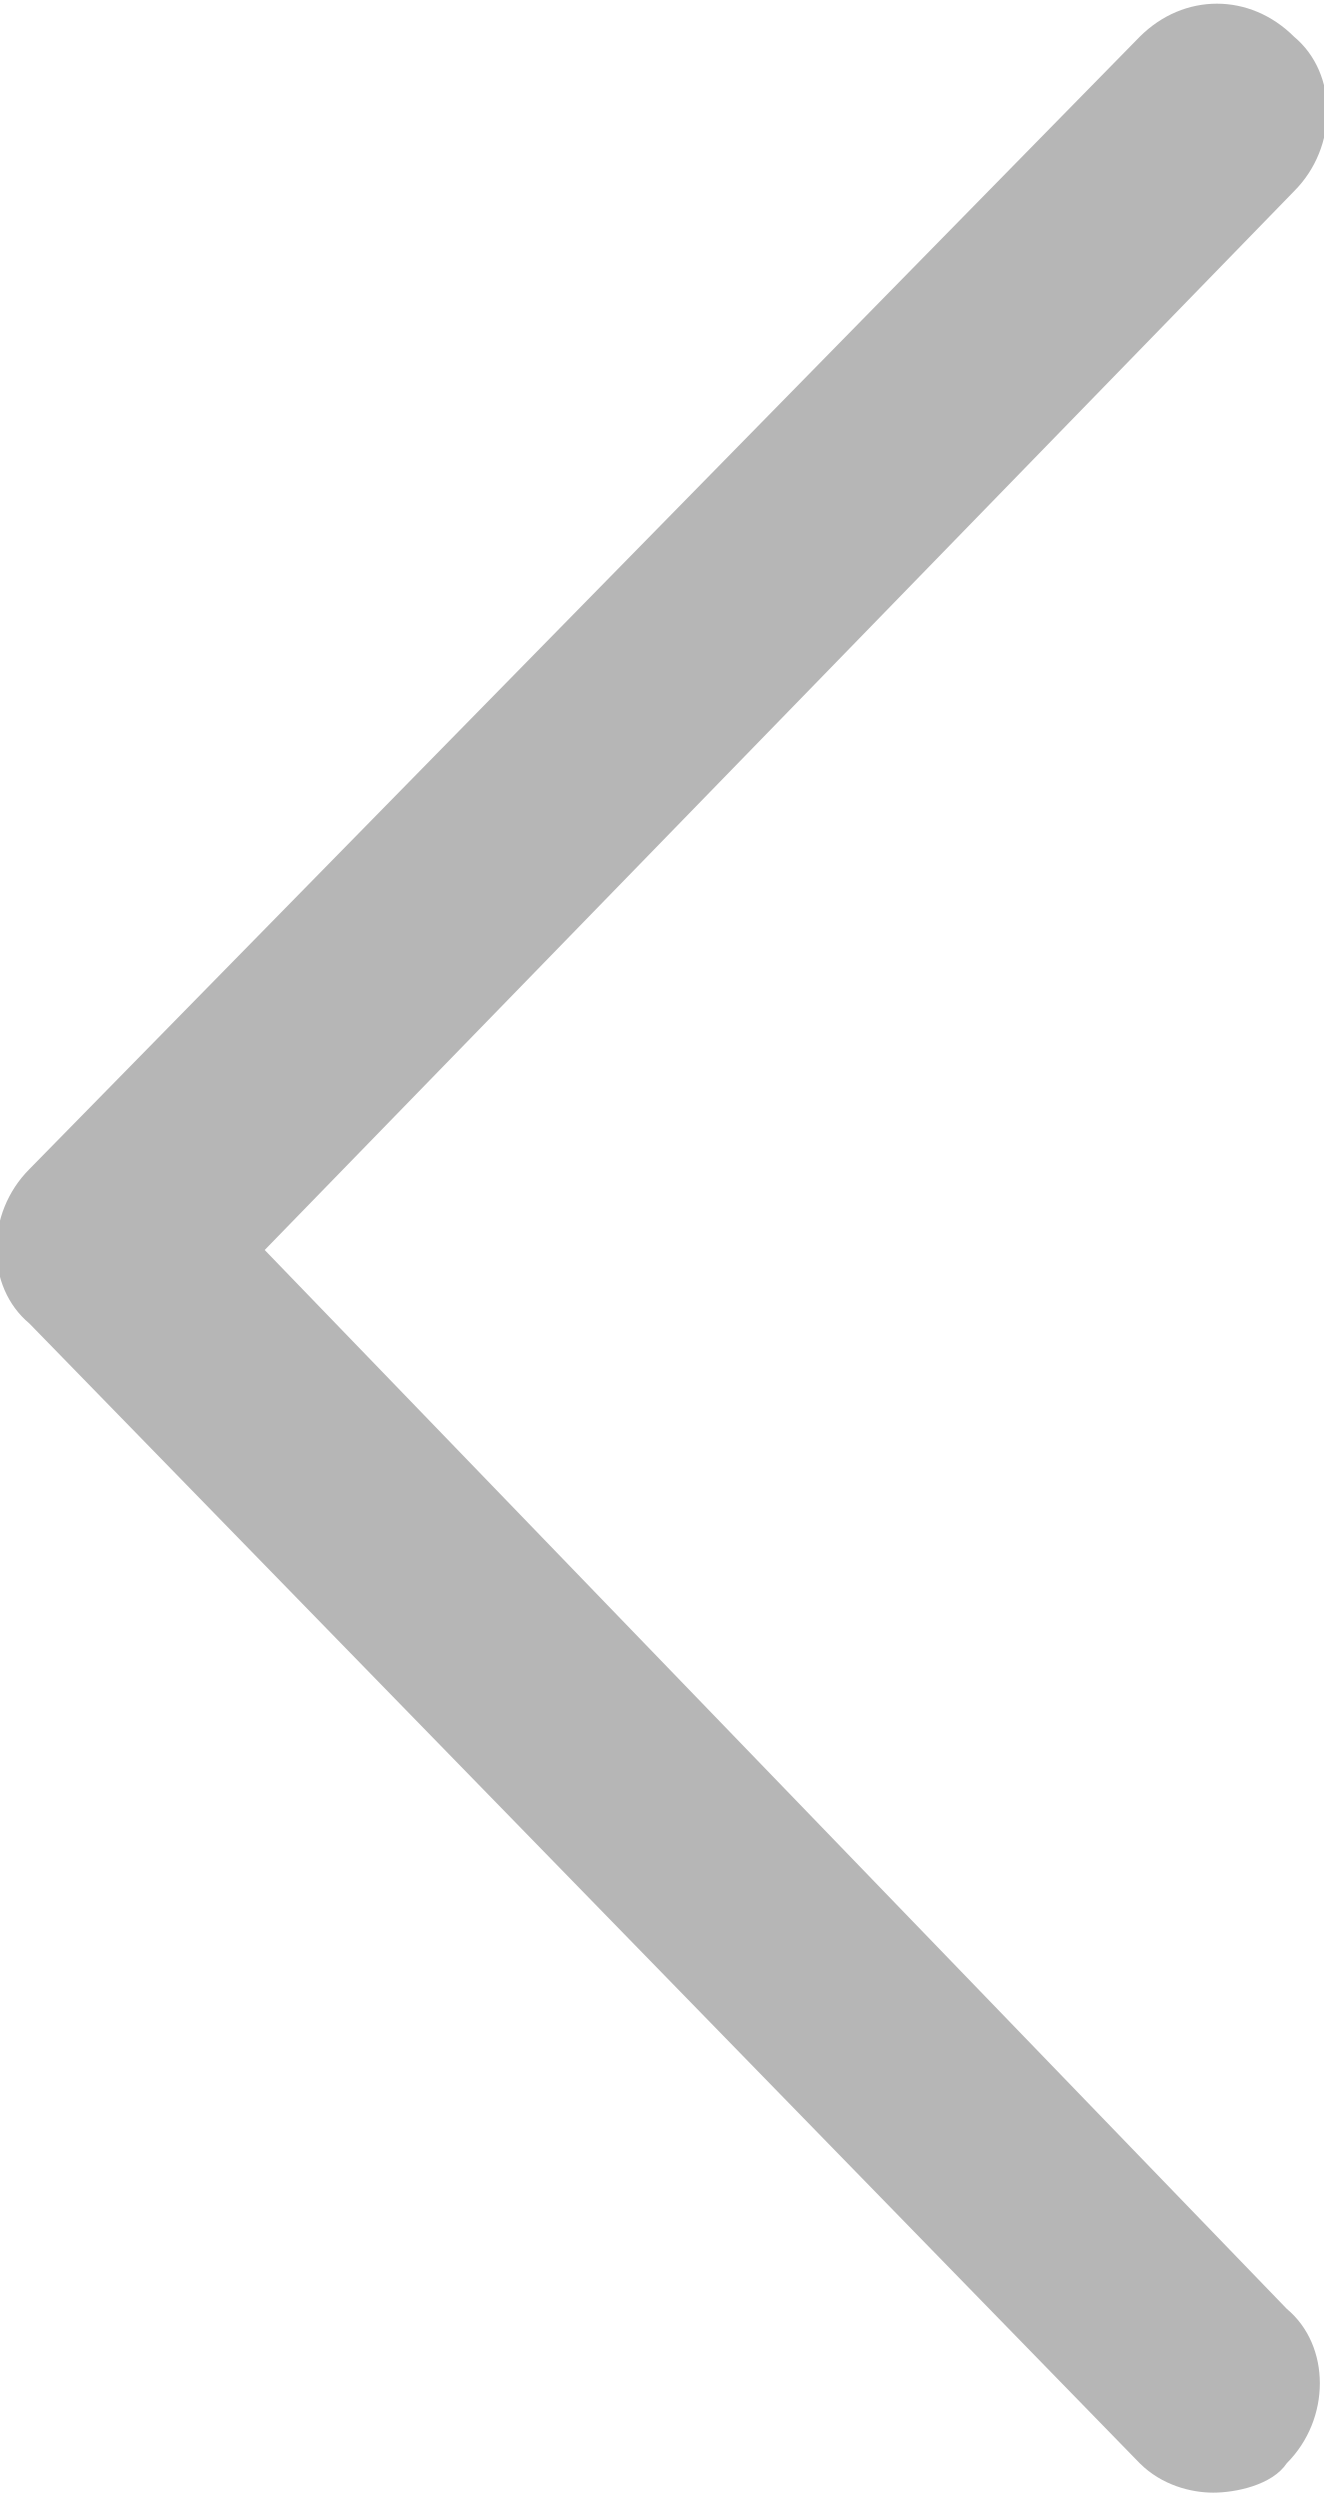
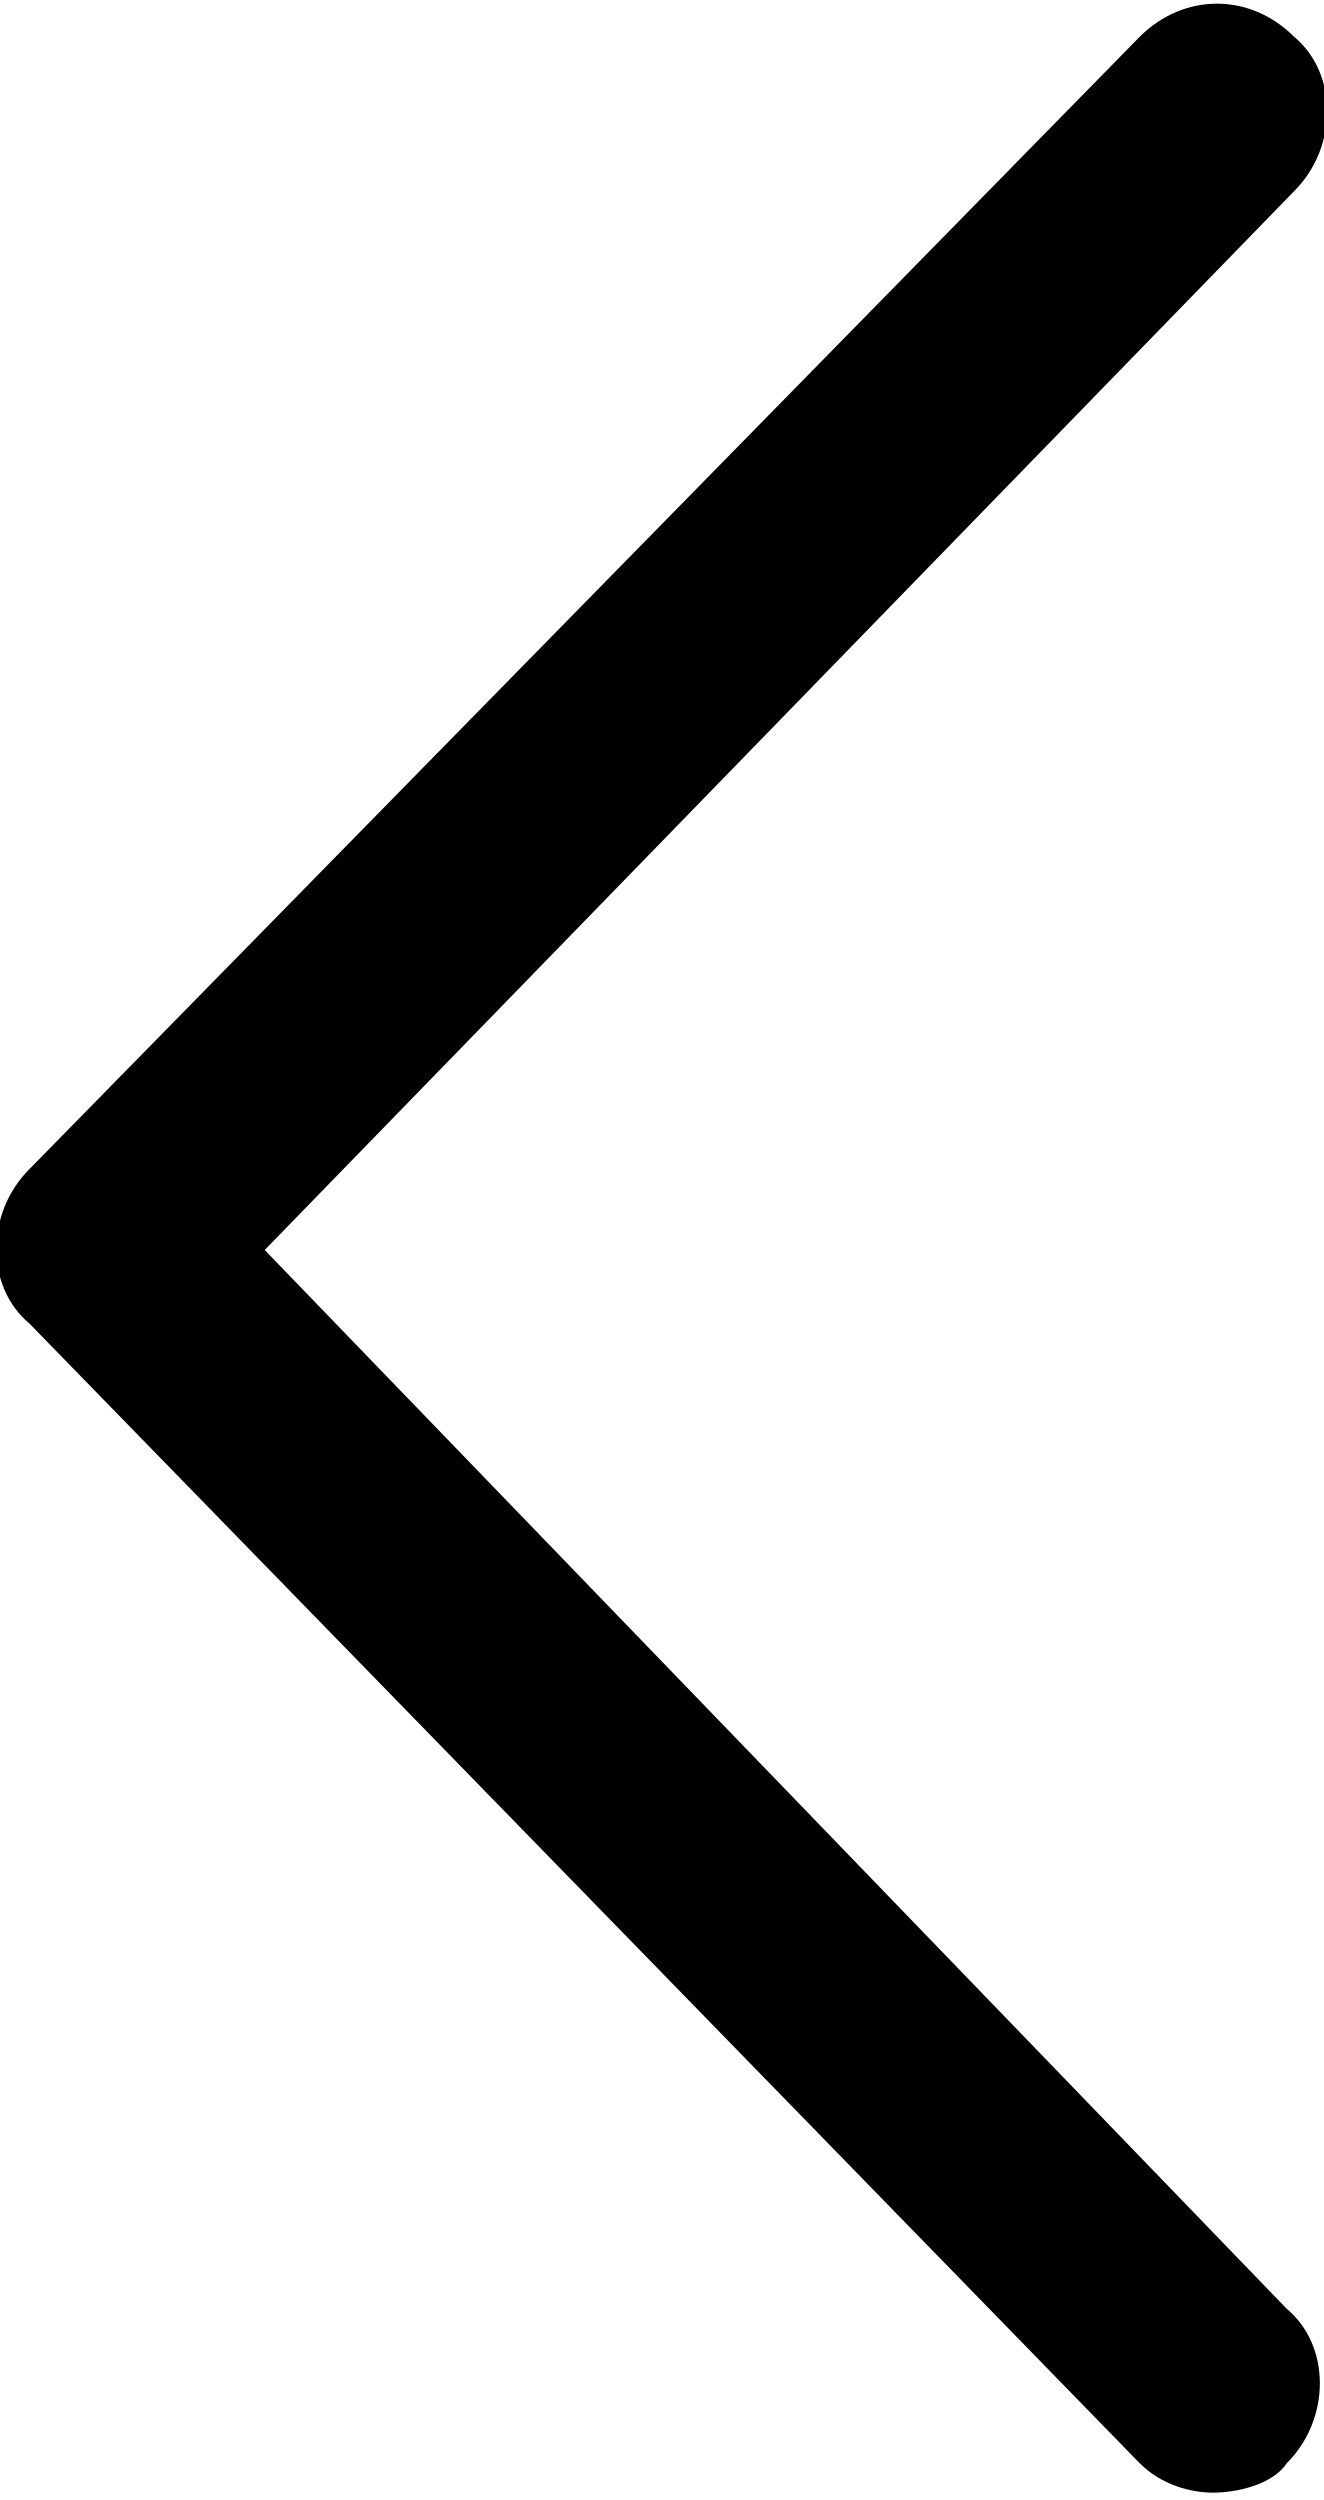
- <svg xmlns="http://www.w3.org/2000/svg" version="1.1" id="Layer_1" x="0px" y="0px" viewBox="0 0 18 34" style="enable-background:new 0 0 18 34;" xml:space="preserve" fill="#b6b6b6">
+ <svg xmlns="http://www.w3.org/2000/svg" version="1.1" id="Layer_1" x="0px" y="0px" viewBox="0 0 18 34" style="enable-background:new 0 0 18 34;" xml:space="preserve" fill="#000000">
  <path d="M3.6,17l14-14.4c0.6-0.6,0.6-1.6,0-2.1c-0.6-0.6-1.5-0.6-2.1,0L0.4,15.9c-0.6,0.6-0.6,1.6,0,2.1l15.1,15.5  c0.3,0.3,0.7,0.4,1,0.4s0.8-0.1,1-0.4c0.6-0.6,0.6-1.6,0-2.1L3.6,17z" />
</svg>
